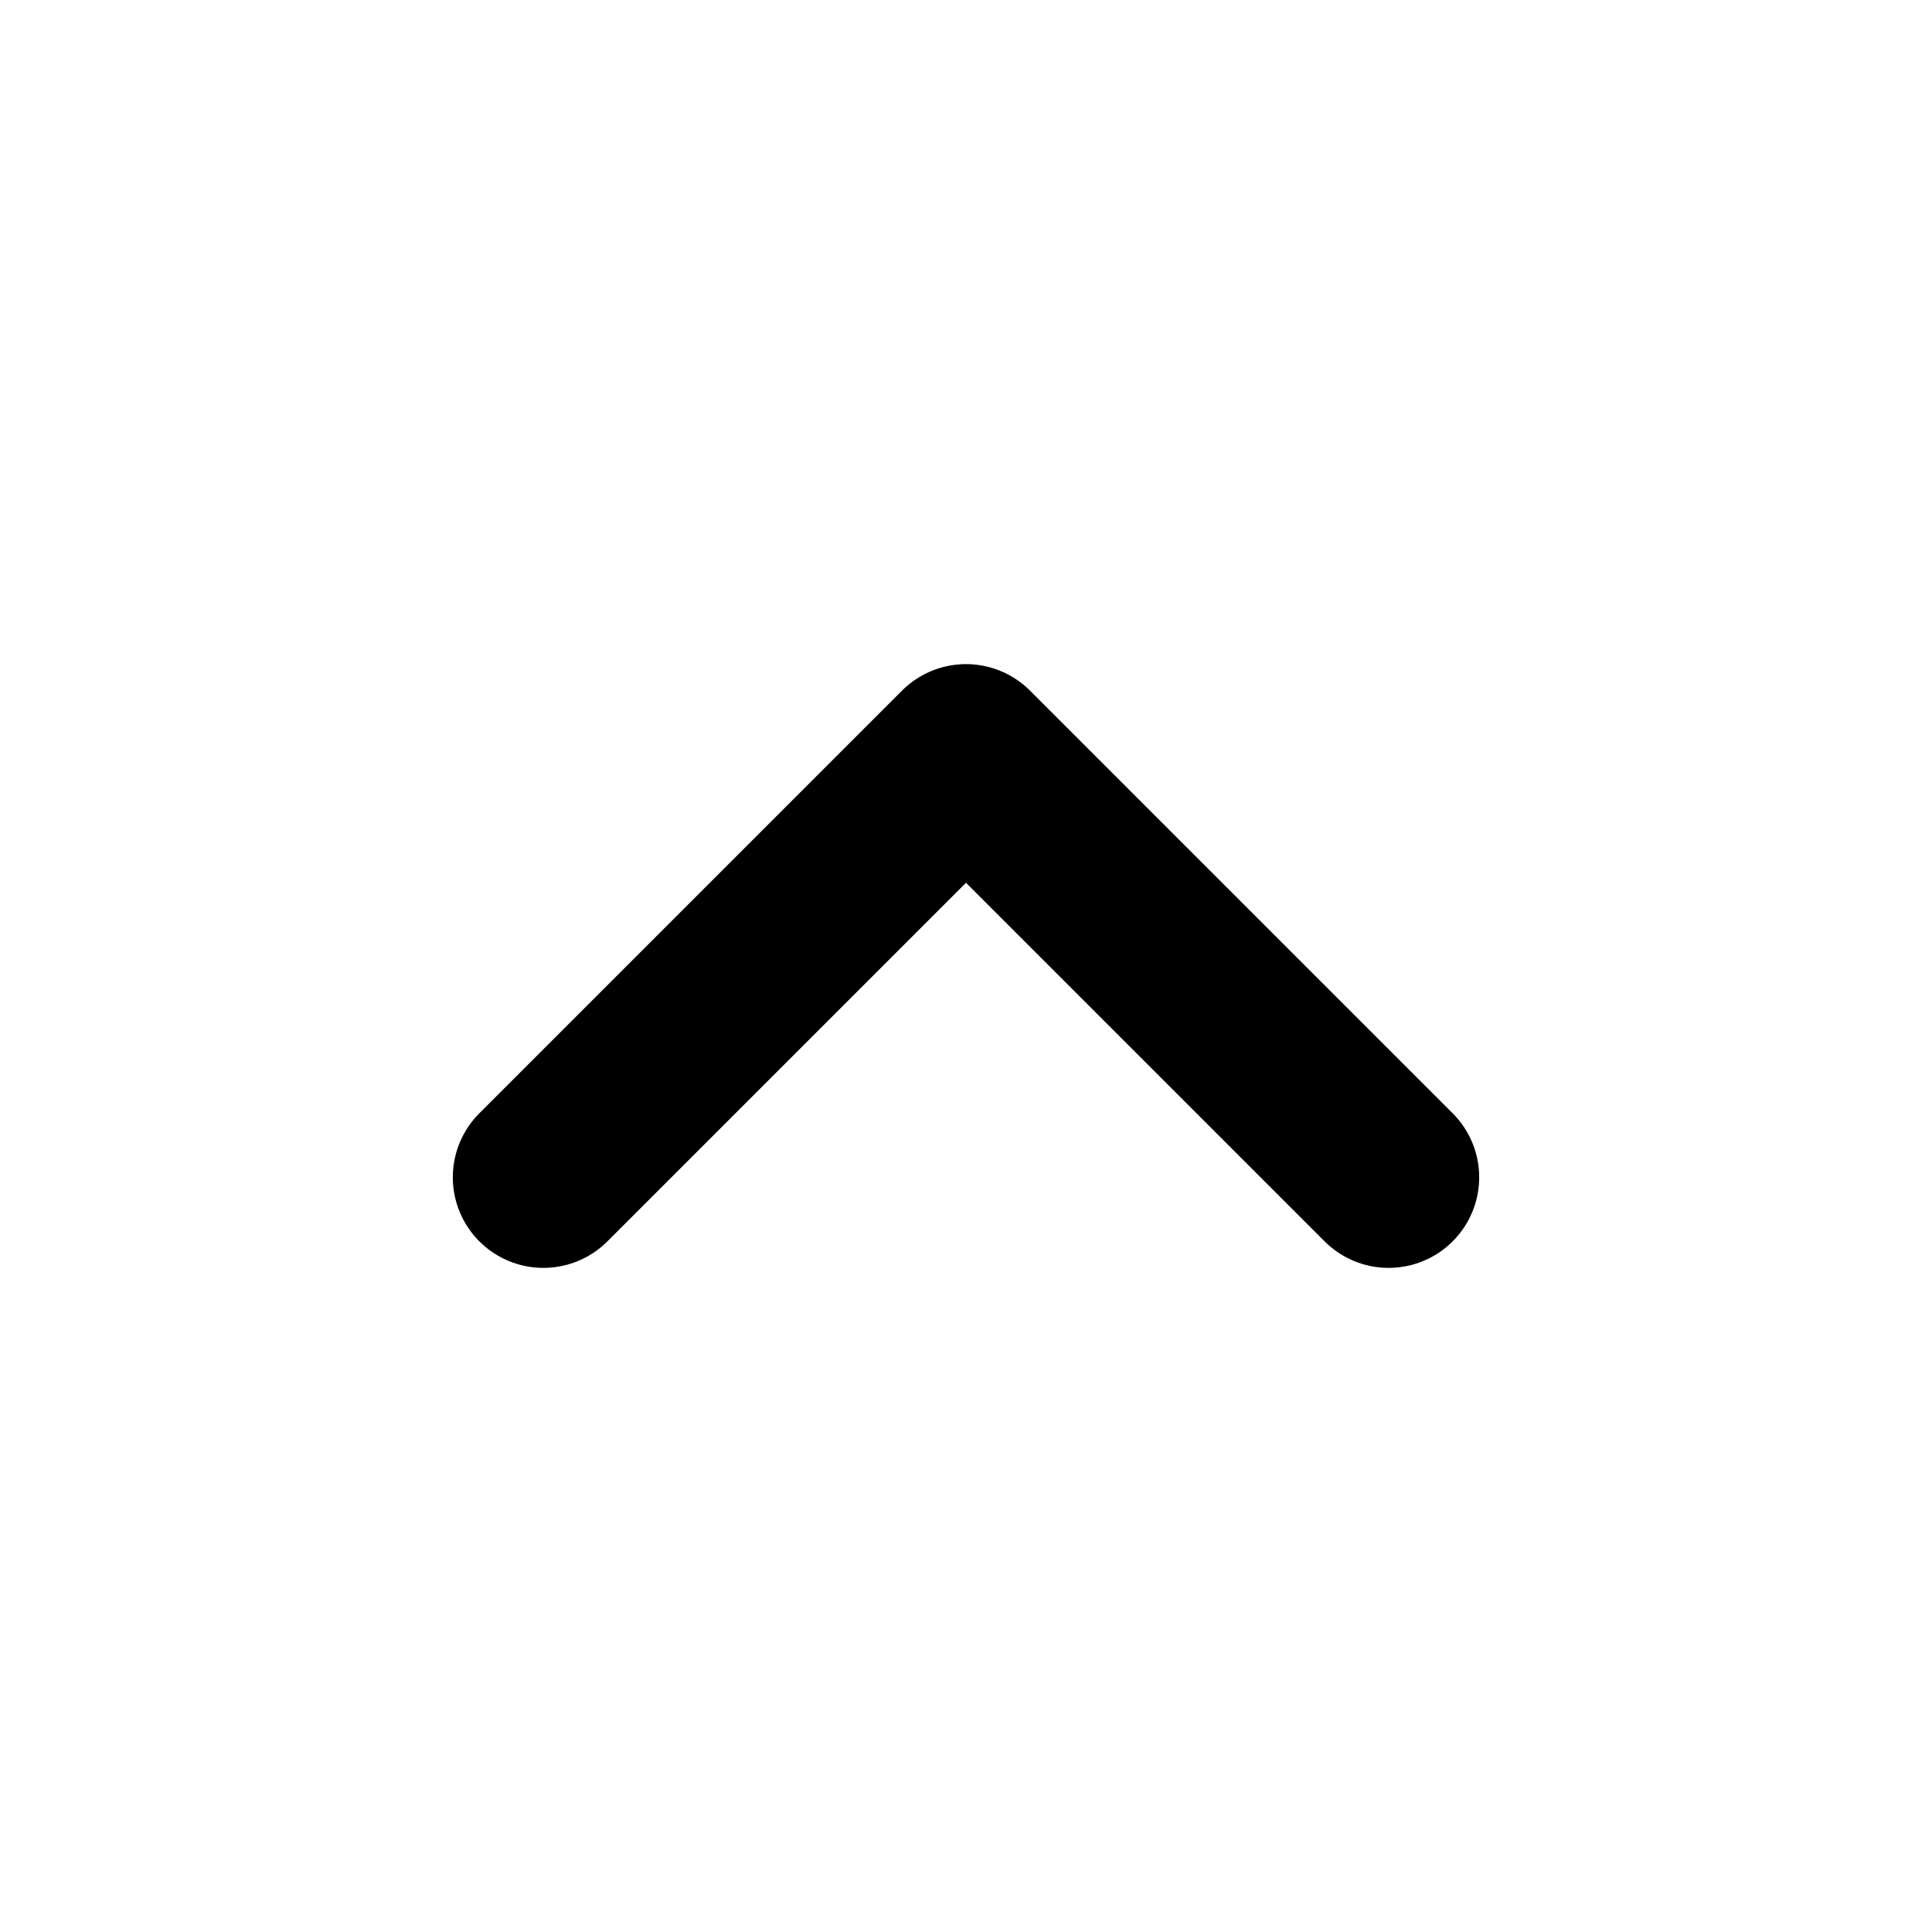
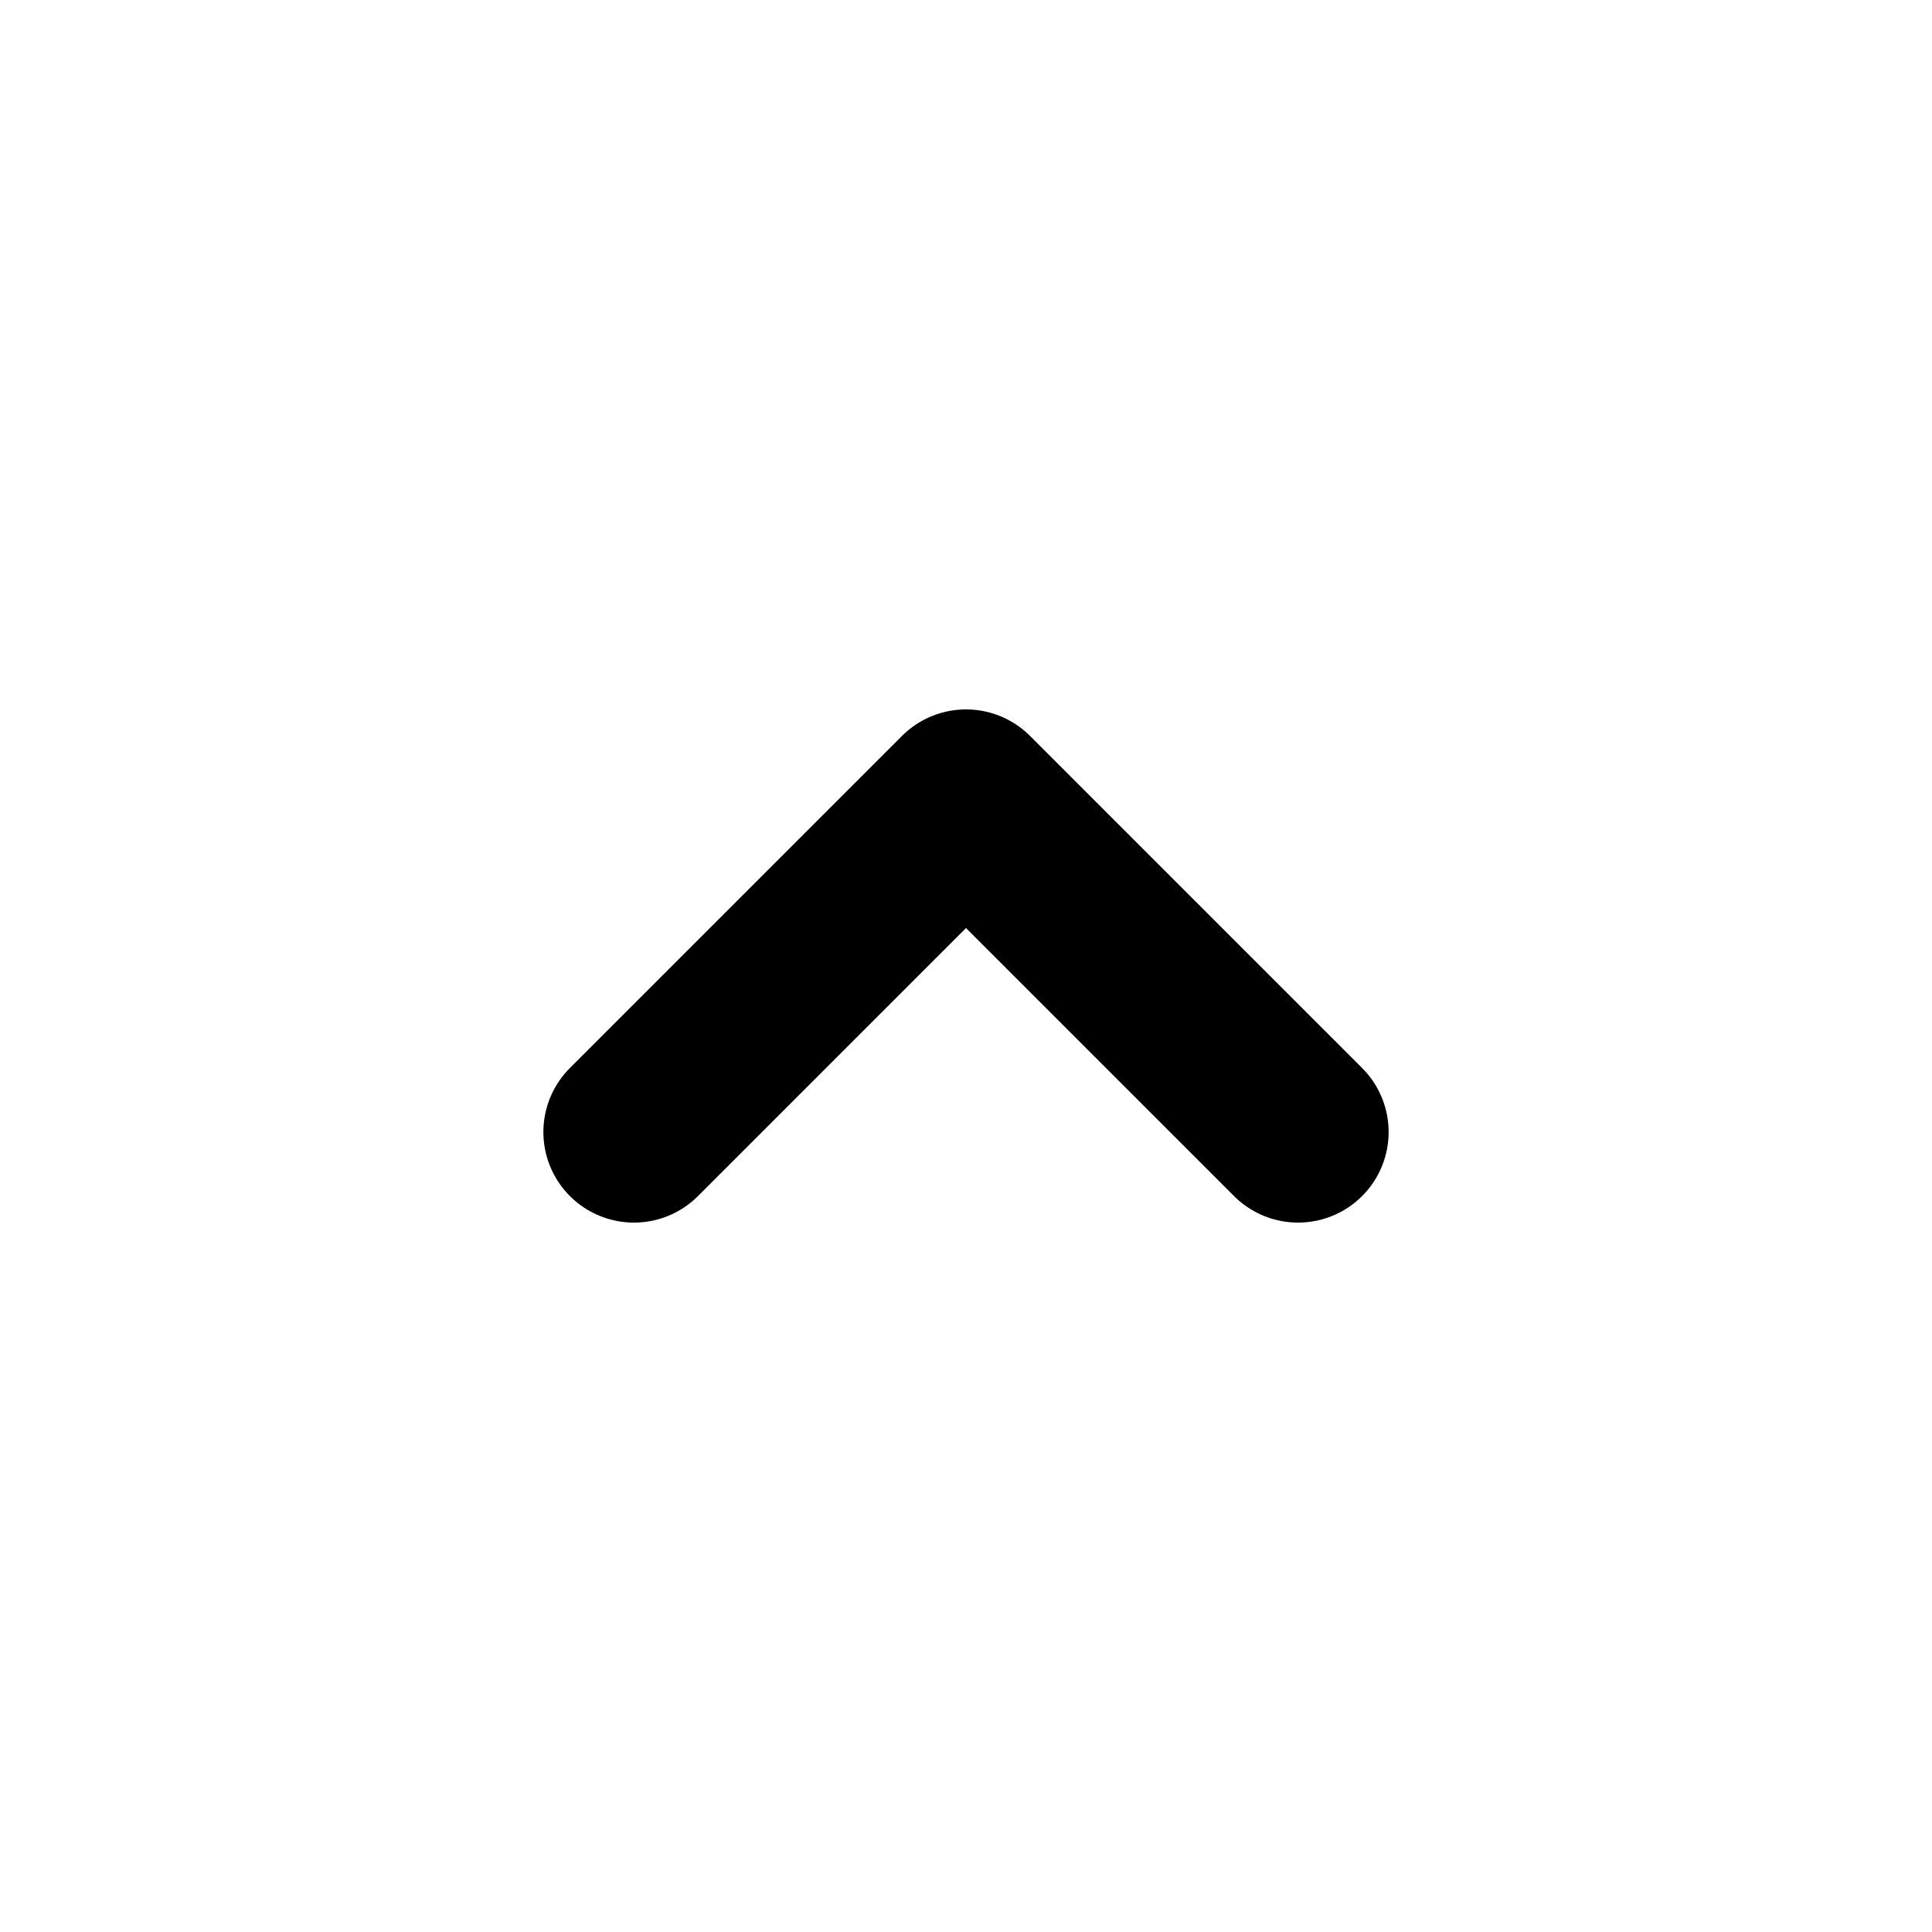
<svg xmlns="http://www.w3.org/2000/svg" viewBox="0 0 16 16">
-   <path fill="none" stroke="#000" stroke-linecap="round" stroke-linejoin="round" stroke-width="1.5" d="m4.5 9.75 3.5-3.5 3.5 3.5" />
+   <path fill="none" stroke="#000" stroke-linecap="round" stroke-linejoin="round" stroke-width="1.5" d="m5.25 9.375 2.75-2.75 2.75 2.75" />
</svg>
